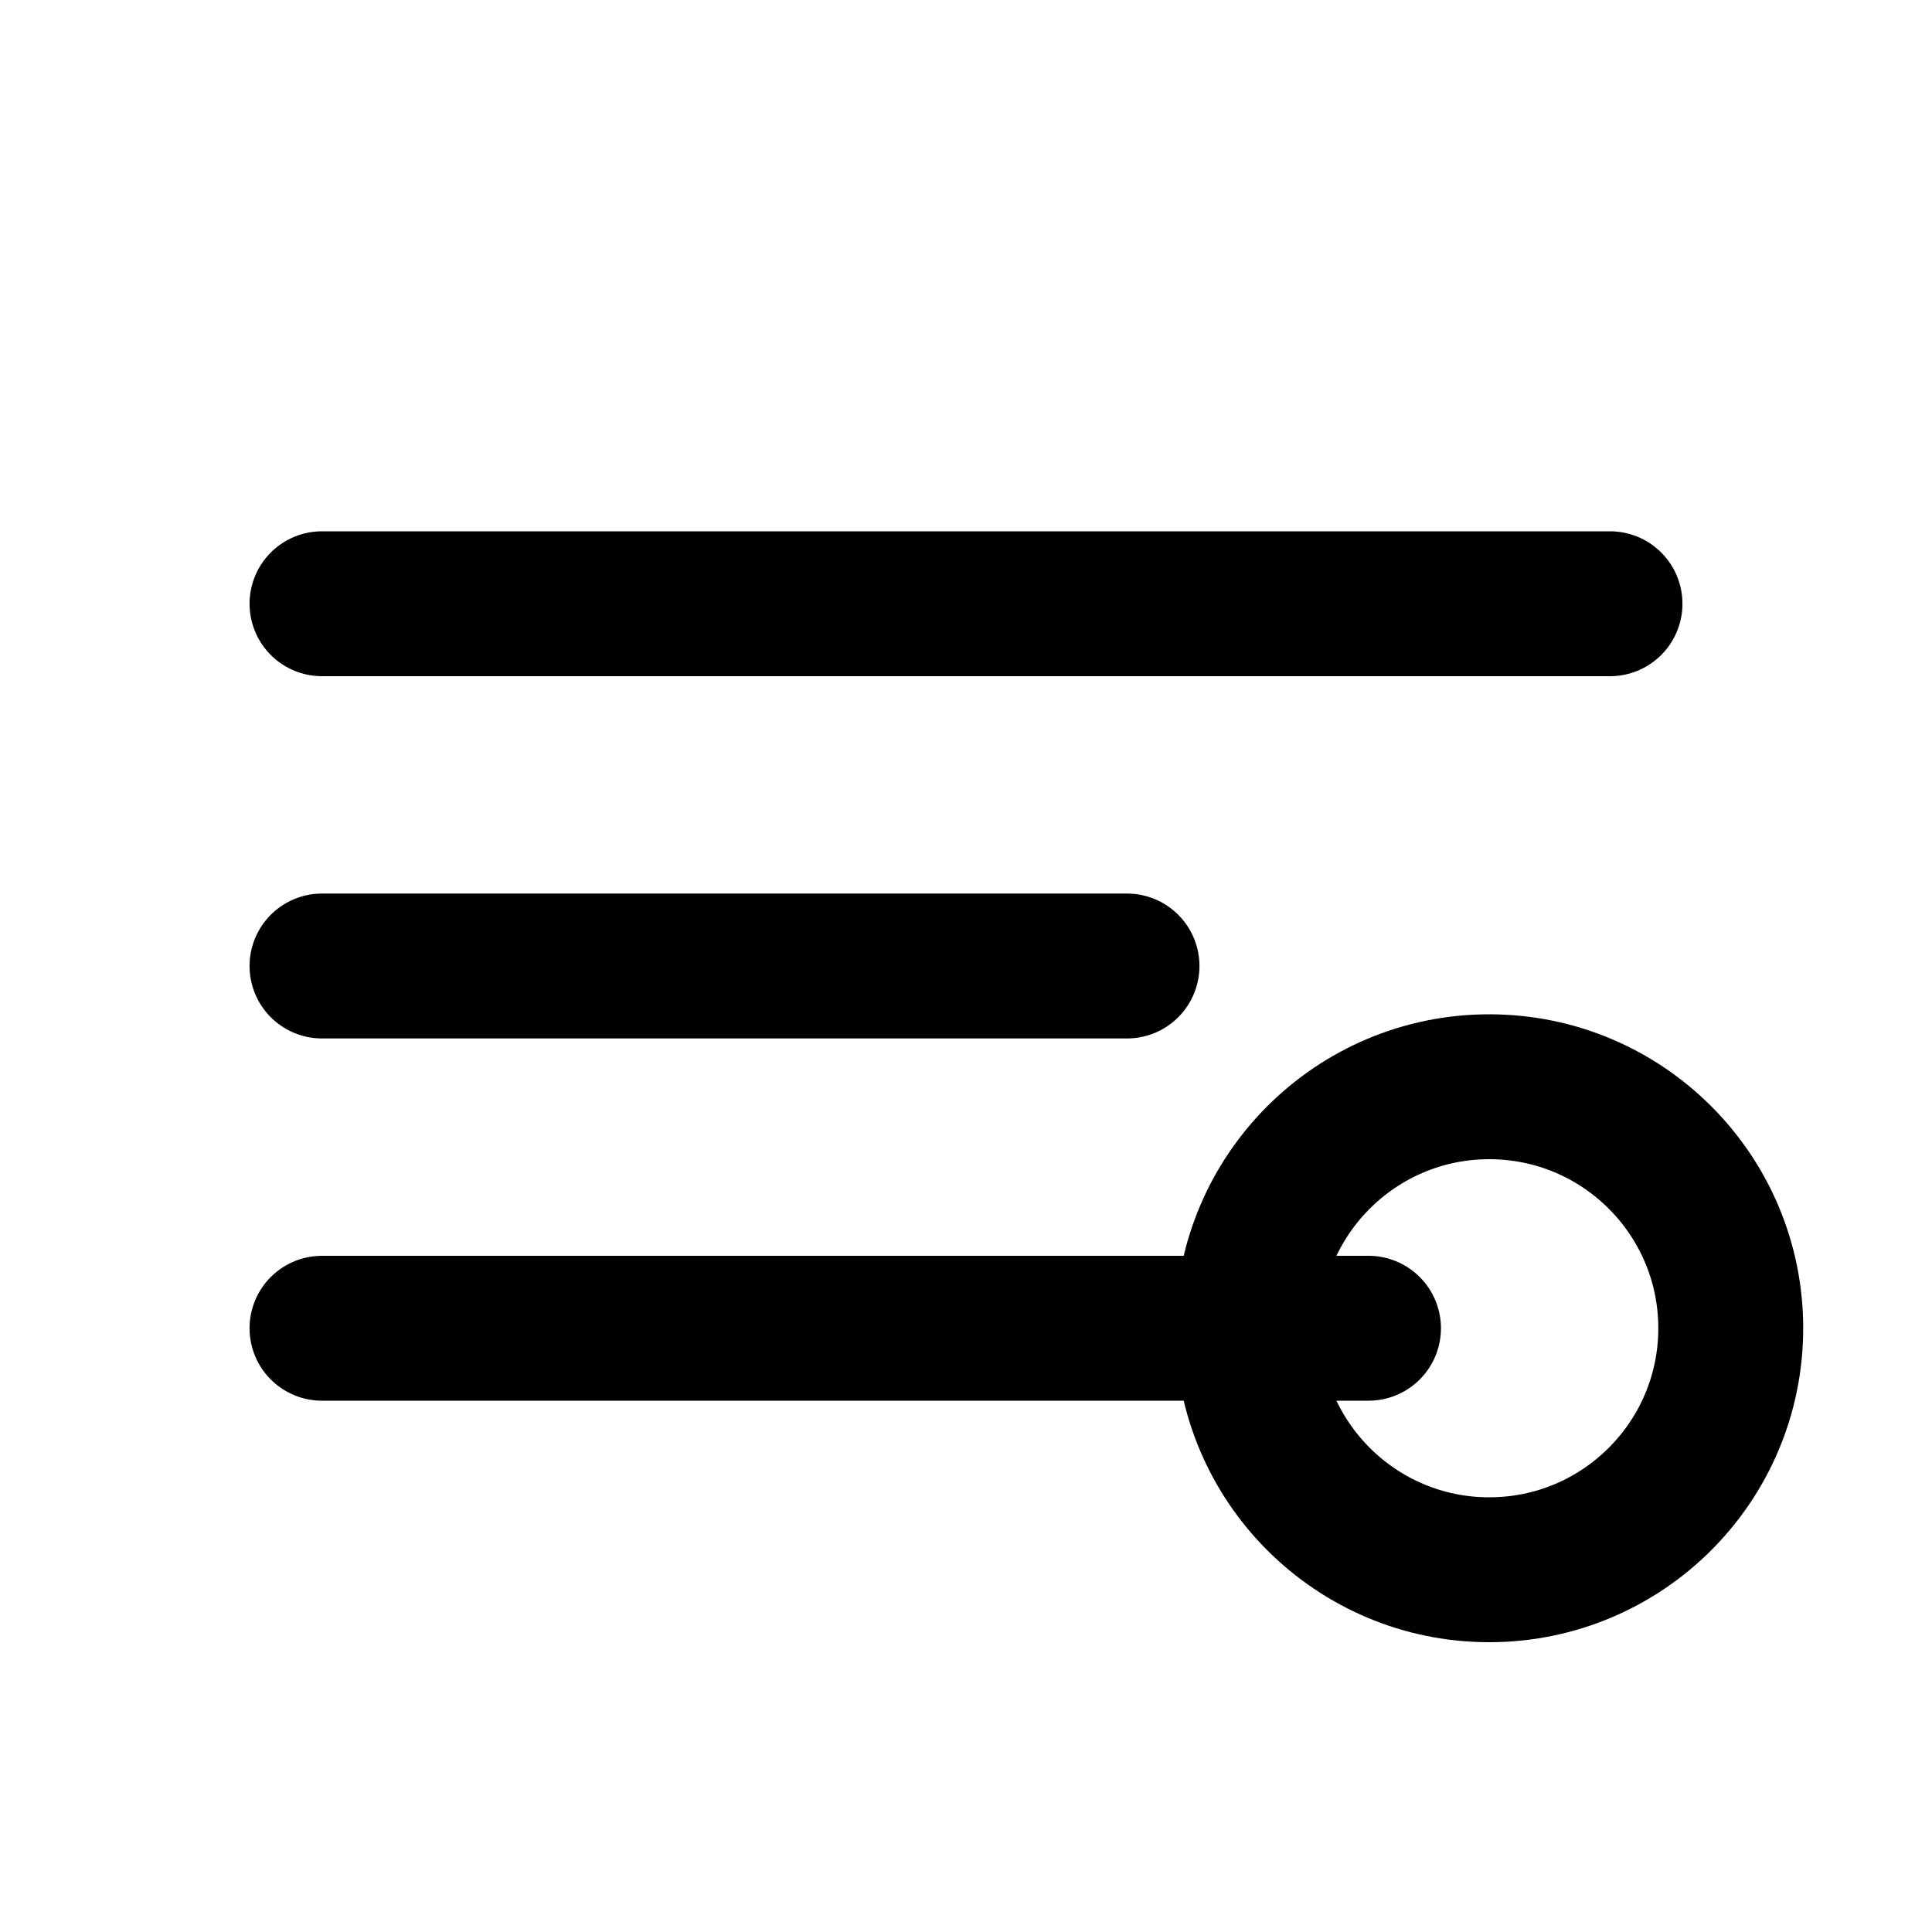
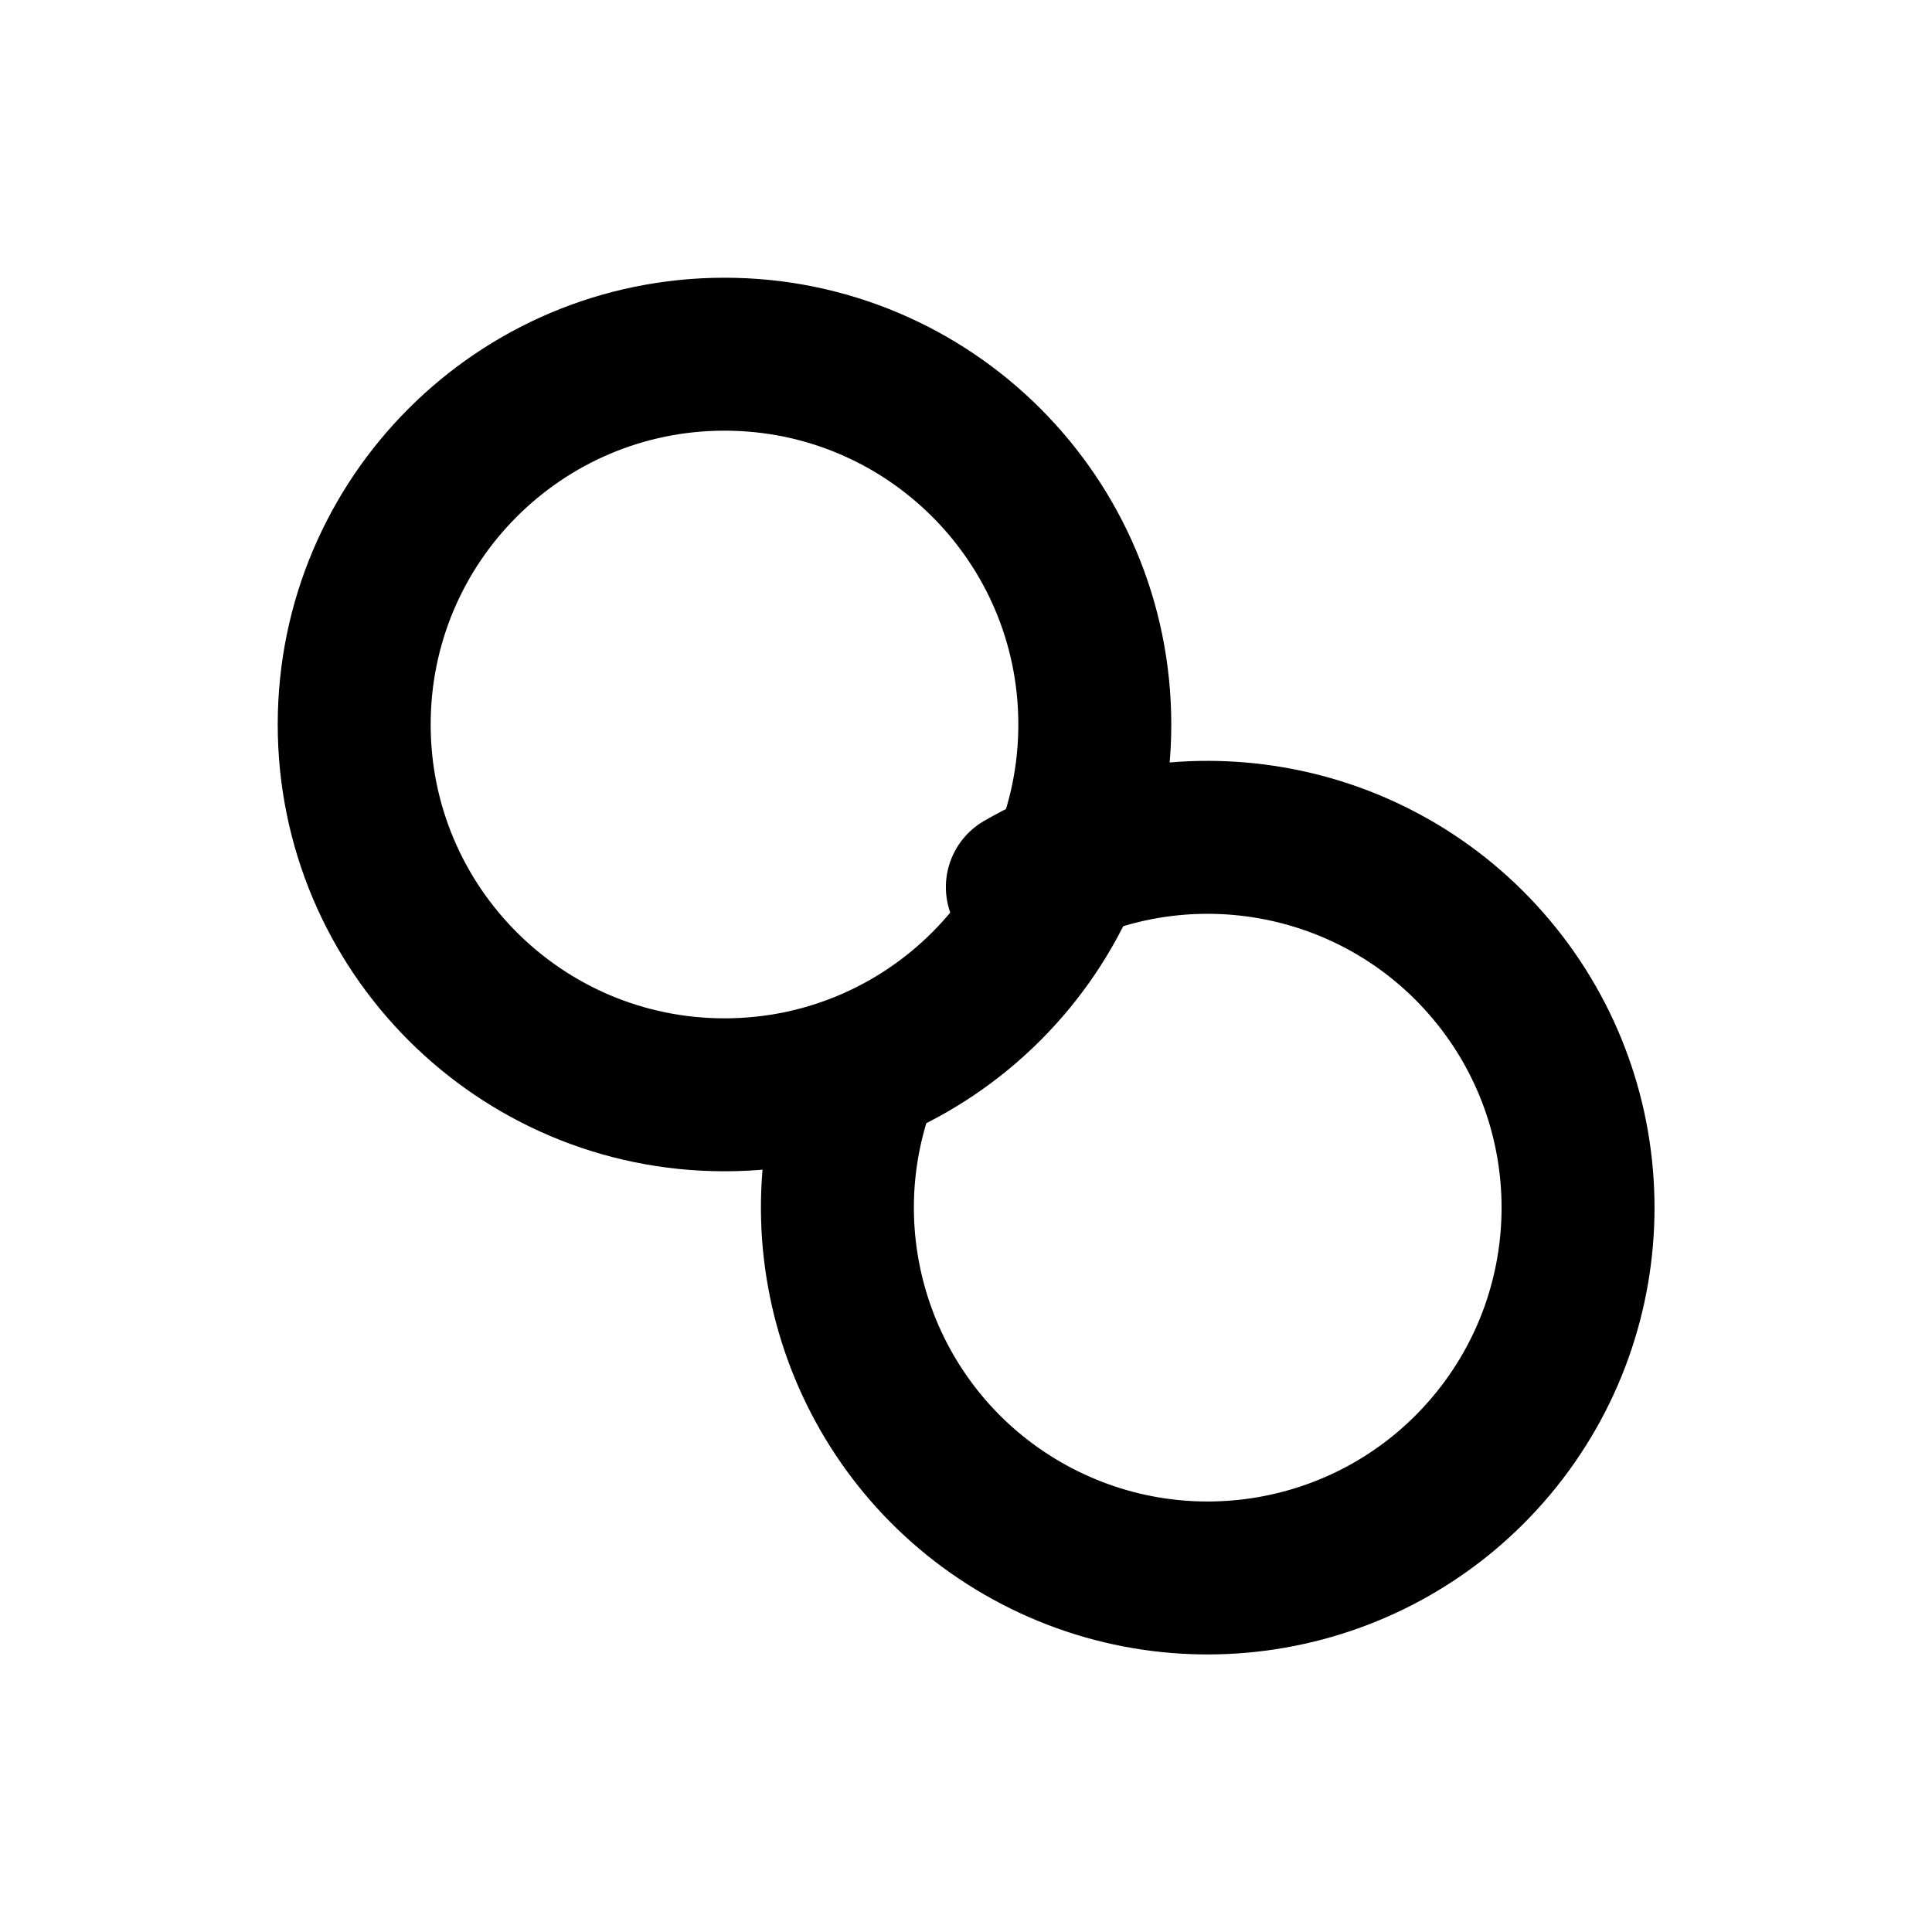
<svg xmlns="http://www.w3.org/2000/svg" width="24" height="24" viewBox="0 0 24 24" fill="none">
-   <path d="M4 7.5h16M4 12h10M4 16.5h13" stroke="currentColor" stroke-width="1.8" stroke-linecap="round" />
-   <circle cx="18.5" cy="16.5" r="3" stroke="currentColor" stroke-width="1.8" />
+   <circle cx="9" cy="9" r="4.6" stroke="currentColor" stroke-width="1.9" />
+   <path d="M12.7 11.02A4.6 4.6 0 1 1 10.68 13.43" stroke="currentColor" stroke-width="1.9" stroke-linecap="round" />
</svg>
